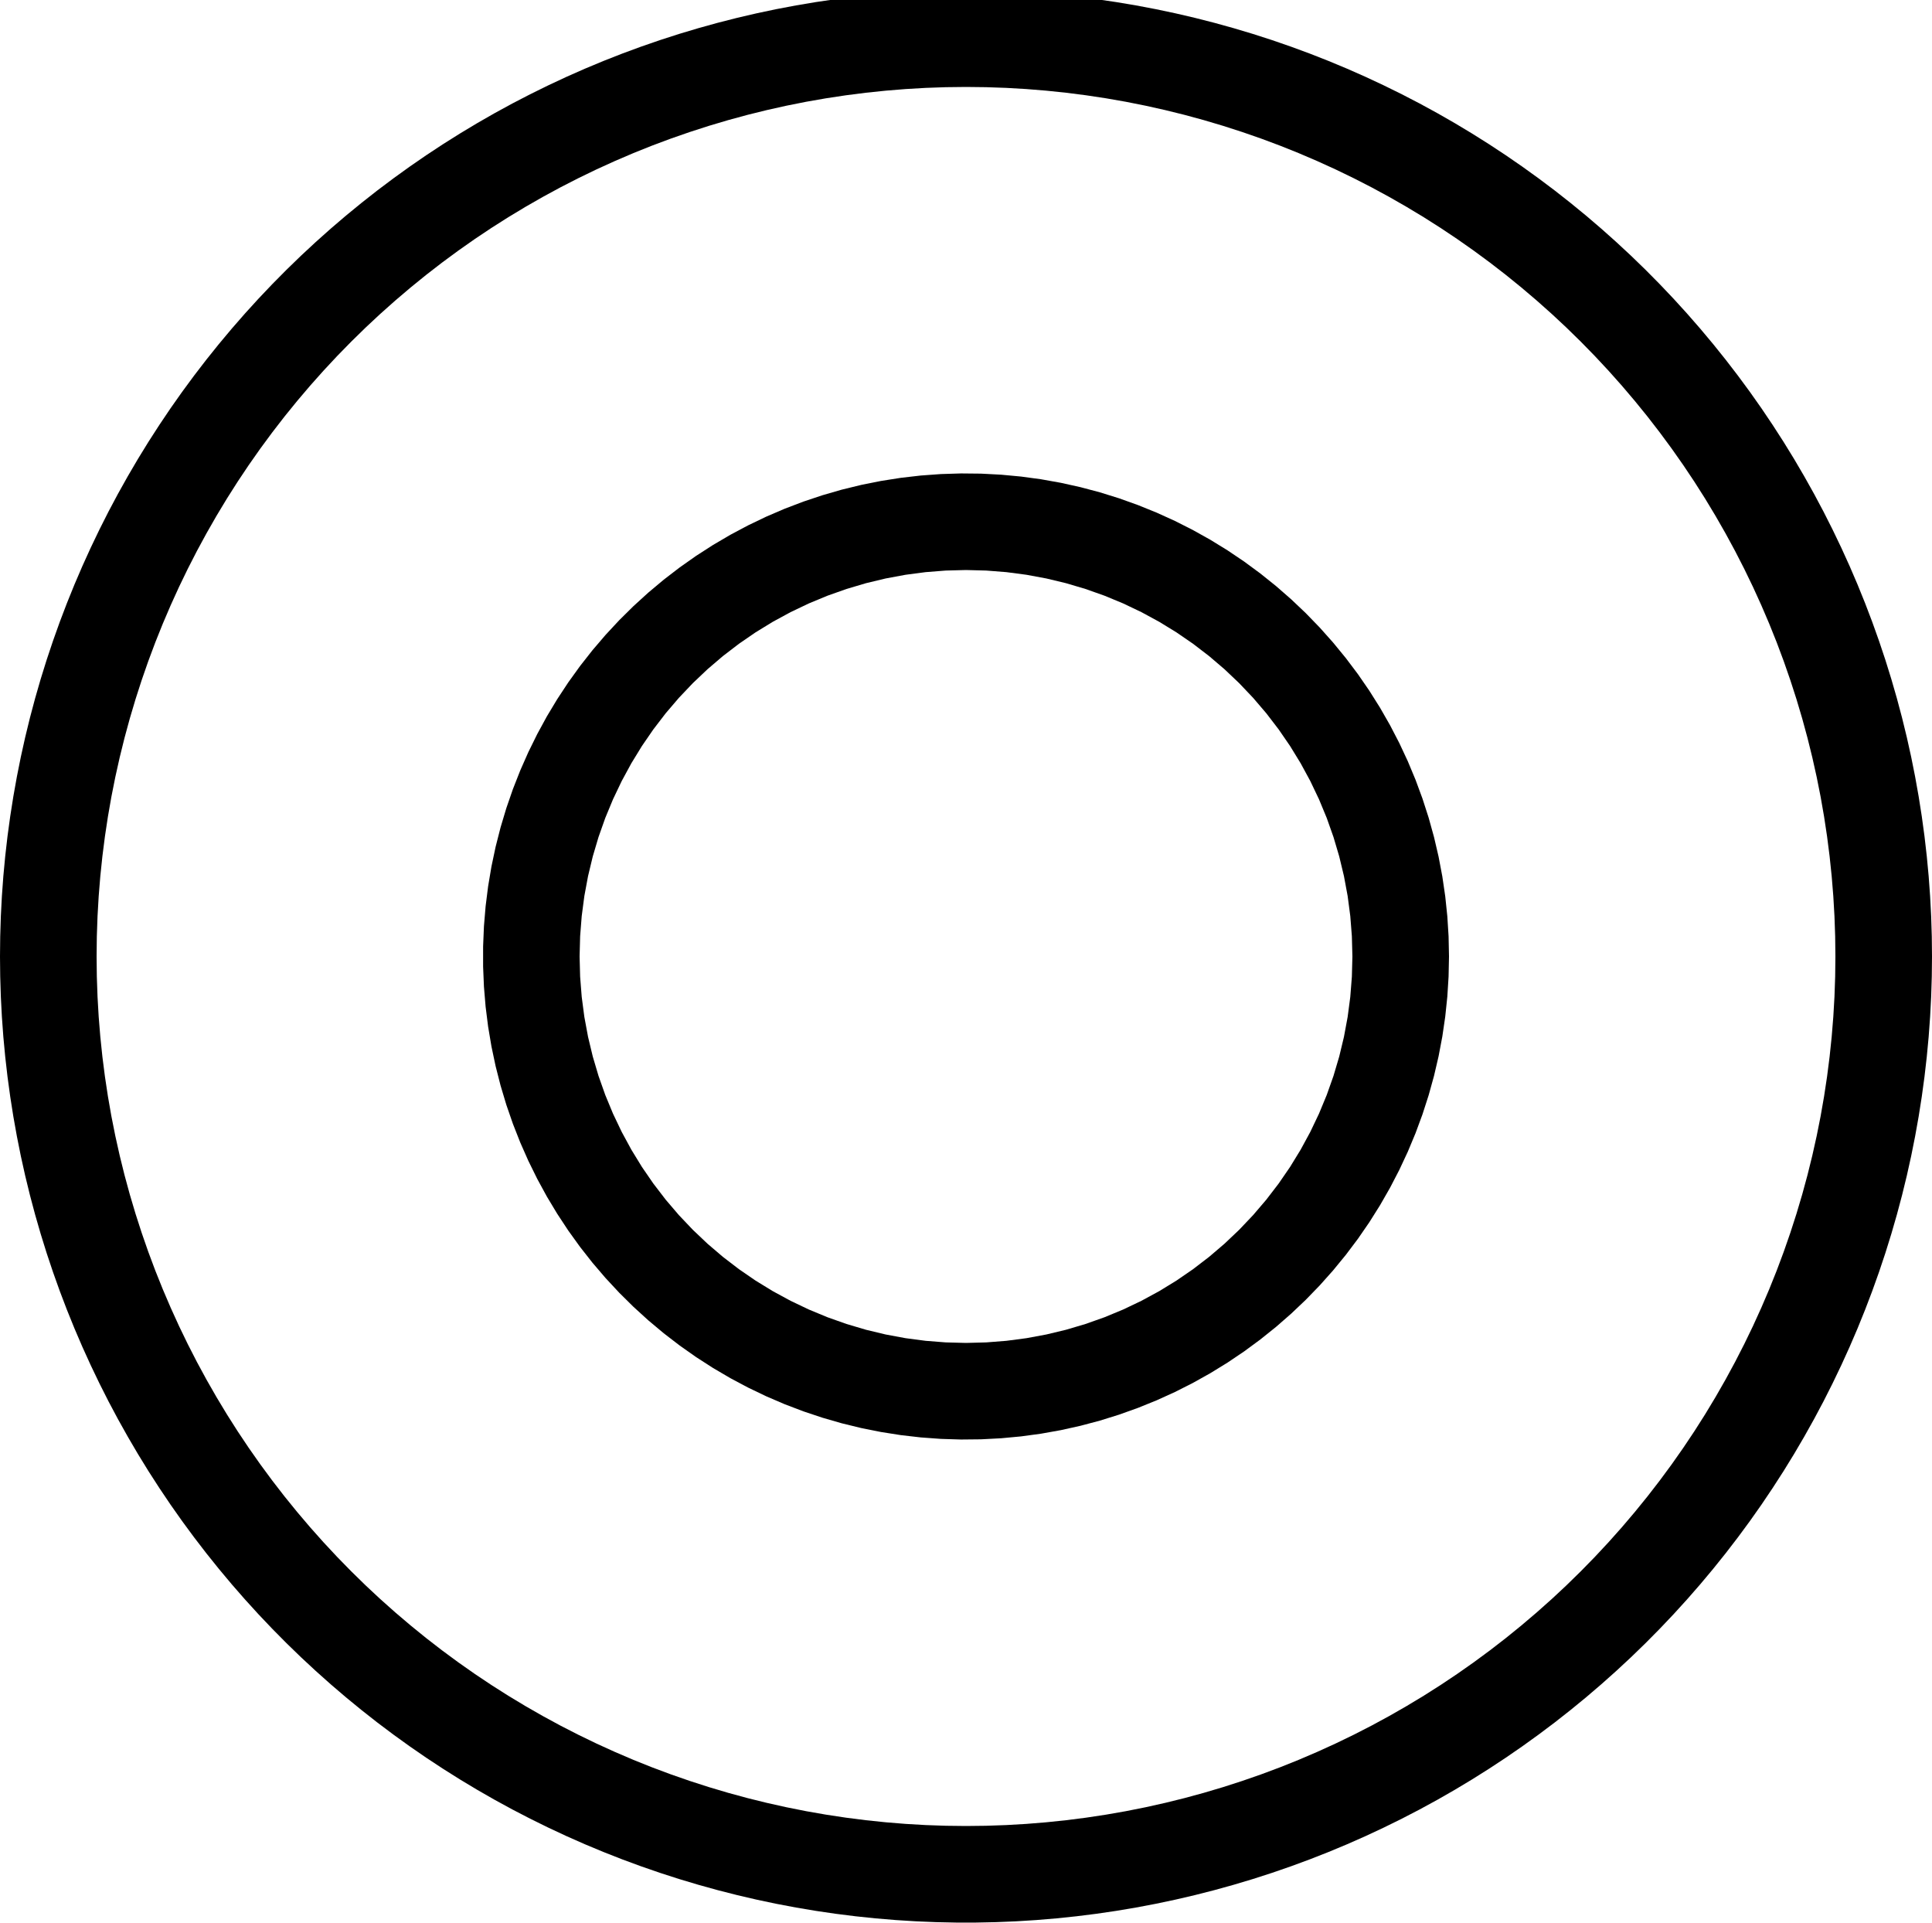
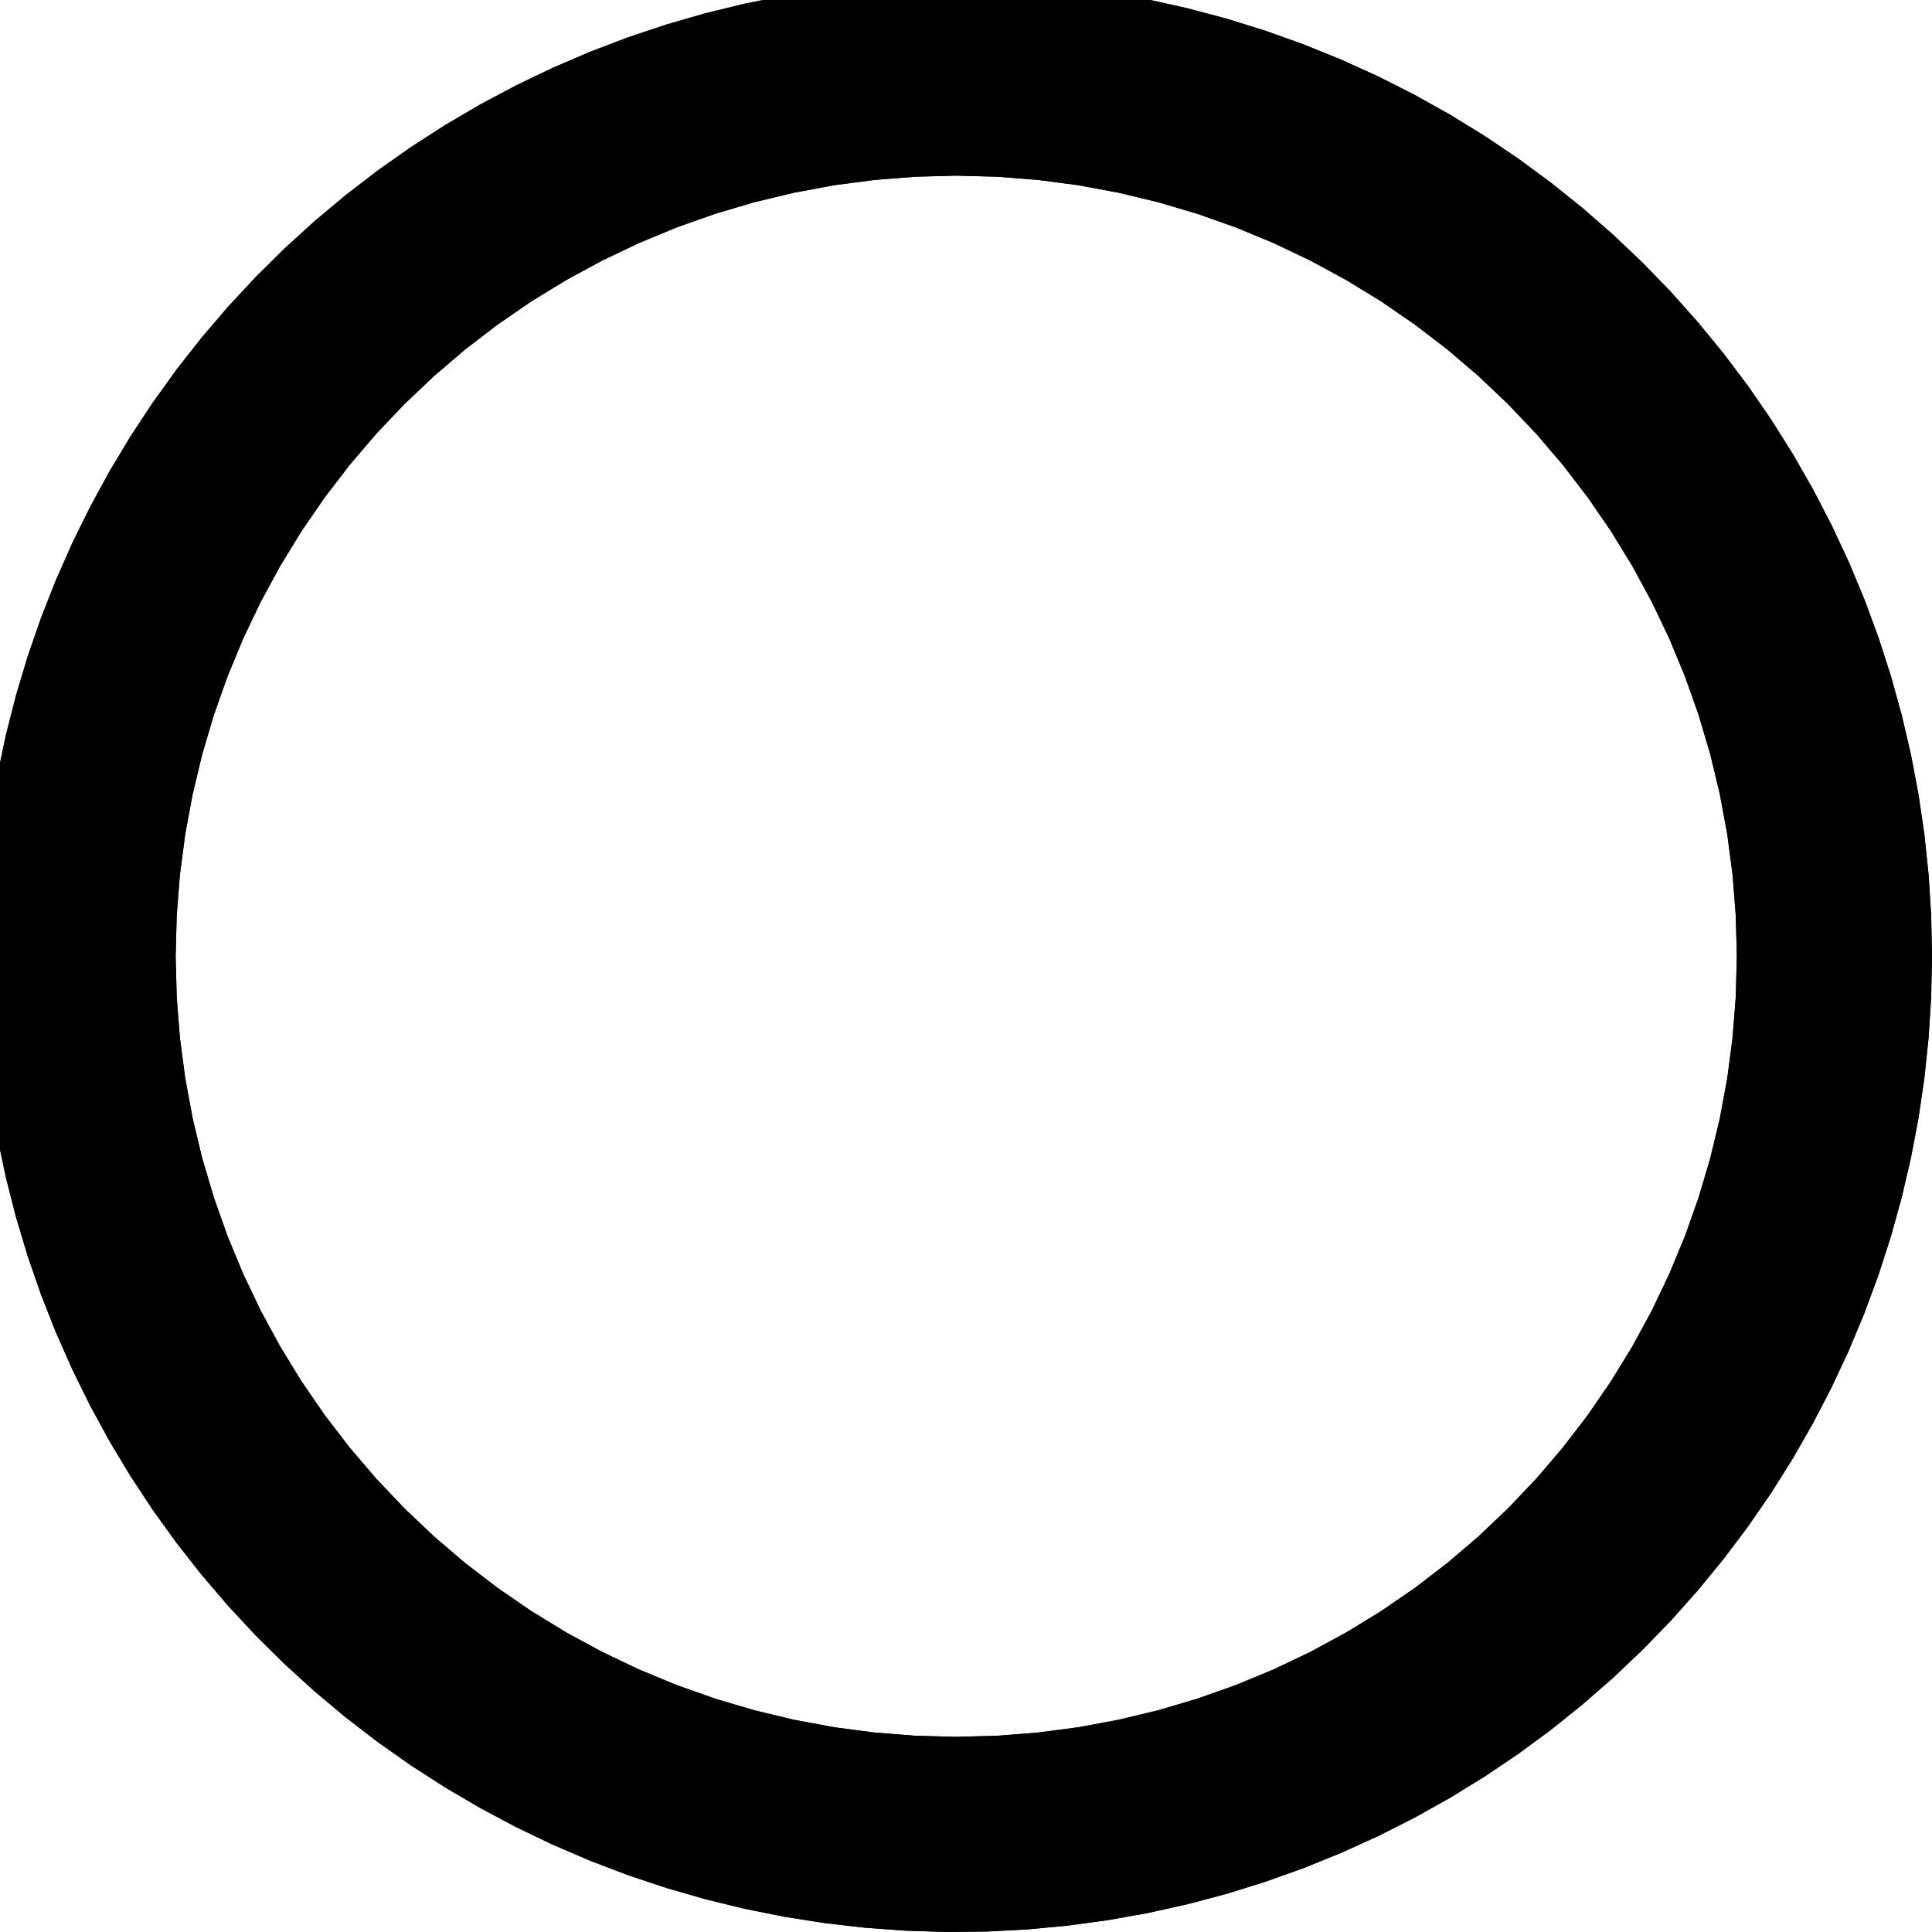
- <svg xmlns="http://www.w3.org/2000/svg" version="1.1" viewBox="-100 -99 200 199" width="200" height="199">
+ <svg xmlns="http://www.w3.org/2000/svg" version="1.1" viewBox="-49 -49 99 99" width="99" height="99">
  <defs>
    <marker id="arrow" viewBox="0 0 10 10" refX="5" refY="5" markerWidth="6" markerHeight="6" orient="auto-start-reverse">
      <path d="M 0 0 L 10 5 L 0 10 z" />
    </marker>
  </defs>
  <g>
    <g>
      <path d="M-49.989,-1.04L-49.903,-3.119L-49.73,-5.192L-49.471,-7.256L-49.126,-9.308L-48.696,-11.343L-48.182,-13.359L-47.585,-15.352L-46.905,-17.318L-46.144,-19.254L-45.303,-21.157L-44.384,-23.023L-43.388,-24.85L-42.316,-26.633L-41.172,-28.37L-39.956,-30.058L-38.671,-31.695L-37.319,-33.276L-35.903,-34.799L-34.424,-36.263L-32.886,-37.663L-31.291,-38.999L-29.641,-40.267L-27.94,-41.465L-26.191,-42.591L-24.397,-43.644L-22.56,-44.621L-20.685,-45.521L-18.773,-46.342L-16.829,-47.083L-14.856,-47.742L-12.857,-48.319L-10.836,-48.812L-8.796,-49.22L-6.741,-49.543L-4.674,-49.781L-2.599,-49.932L-0.52,-49.997L1.56,-49.976L3.638,-49.867L5.709,-49.673L7.77,-49.393L9.818,-49.027L11.849,-48.576L13.86,-48.041L15.846,-47.423L17.805,-46.722L19.733,-45.941L21.627,-45.081L23.484,-44.142L25.3,-43.127L27.072,-42.037L28.797,-40.875L30.472,-39.641L32.095,-38.339L33.662,-36.971L35.171,-35.539L36.619,-34.045L38.003,-32.492L39.322,-30.883L40.573,-29.221L41.753,-27.508L42.861,-25.747L43.895,-23.942L44.853,-22.095L45.734,-20.21L46.535,-18.29L47.255,-16.339L47.894,-14.359L48.45,-12.354L48.922,-10.328L49.309,-8.284L49.611,-6.225L49.827,-4.156L49.957,-2.08L50,0L49.957,2.08L49.827,4.156L49.611,6.225L49.309,8.284L48.922,10.328L48.45,12.354L47.894,14.359L47.255,16.339L46.535,18.29L45.734,20.21L44.853,22.095L43.895,23.942L42.861,25.747L41.753,27.508L40.573,29.221L39.322,30.883L38.003,32.492L36.619,34.045L35.171,35.539L33.662,36.971L32.095,38.339L30.472,39.641L28.797,40.875L27.072,42.037L25.3,43.127L23.484,44.142L21.627,45.081L19.733,45.941L17.805,46.722L15.846,47.423L13.86,48.041L11.849,48.576L9.818,49.027L7.77,49.393L5.709,49.673L3.638,49.867L1.56,49.976L-0.52,49.997L-2.599,49.932L-4.674,49.781L-6.741,49.543L-8.796,49.22L-10.836,48.812L-12.857,48.319L-14.856,47.742L-16.829,47.083L-18.773,46.342L-20.685,45.521L-22.56,44.621L-24.397,43.644L-26.191,42.591L-27.94,41.465L-29.641,40.267L-31.291,38.999L-32.886,37.663L-34.424,36.263L-35.903,34.799L-37.319,33.276L-38.671,31.695L-39.956,30.058L-41.172,28.37L-42.316,26.633L-43.388,24.85L-44.384,23.023L-45.303,21.157L-46.144,19.254L-46.905,17.318L-47.585,15.352L-48.182,13.359L-48.696,11.343L-49.126,9.308L-49.471,7.256L-49.73,5.192L-49.903,3.119L-49.989,1.04L-49.989,-1.04 Z  M-39.945,2.093L-39.781,4.181L-39.508,6.257L-39.126,8.316L-38.637,10.353L-38.042,12.361L-37.343,14.335L-36.542,16.269L-35.64,18.16L-34.641,20L-33.547,21.786L-32.361,23.511L-31.086,25.173L-29.726,26.765L-28.284,28.284L-26.765,29.726L-25.173,31.086L-23.511,32.361L-21.786,33.547L-20,34.641L-18.16,35.64L-16.269,36.542L-14.335,37.343L-12.361,38.042L-10.353,38.637L-8.316,39.126L-6.257,39.508L-4.181,39.781L-2.093,39.945L-0,40L2.093,39.945L4.181,39.781L6.257,39.508L8.316,39.126L10.353,38.637L12.361,38.042L14.335,37.343L16.269,36.542L18.16,35.64L20,34.641L21.786,33.547L23.511,32.361L25.173,31.086L26.765,29.726L28.284,28.284L29.726,26.765L31.086,25.173L32.361,23.511L33.547,21.786L34.641,20L35.64,18.16L36.542,16.269L37.343,14.335L38.042,12.361L38.637,10.353L39.126,8.316L39.508,6.257L39.781,4.181L39.945,2.093L40,0L39.945,-2.093L39.781,-4.181L39.508,-6.257L39.126,-8.316L38.637,-10.353L38.042,-12.361L37.343,-14.335L36.542,-16.269L35.64,-18.16L34.641,-20L33.547,-21.786L32.361,-23.511L31.086,-25.173L29.726,-26.765L28.284,-28.284L26.765,-29.726L25.173,-31.086L23.511,-32.361L21.786,-33.547L20,-34.641L18.16,-35.64L16.269,-36.542L14.335,-37.343L12.361,-38.042L10.353,-38.637L8.316,-39.126L6.257,-39.508L4.181,-39.781L2.093,-39.945L-0,-40L-2.093,-39.945L-4.181,-39.781L-6.257,-39.508L-8.316,-39.126L-10.353,-38.637L-12.361,-38.042L-14.335,-37.343L-16.269,-36.542L-18.16,-35.64L-20,-34.641L-21.786,-33.547L-23.511,-32.361L-25.173,-31.086L-26.765,-29.726L-28.284,-28.284L-29.726,-26.765L-31.086,-25.173L-32.361,-23.511L-33.547,-21.786L-34.641,-20L-35.64,-18.16L-36.542,-16.269L-37.343,-14.335L-38.042,-12.361L-38.637,-10.353L-39.126,-8.316L-39.508,-6.257L-39.781,-4.181L-39.945,-2.093L-40,0L-39.945,2.093 Z " />
    </g>
    <g>
-       <path d="M-100,0L-99.978,-2.08L-99.913,-4.16L-99.805,-6.238L-99.654,-8.312L-99.459,-10.384L-99.222,-12.451L-98.941,-14.512L-98.618,-16.567L-98.252,-18.615L-97.844,-20.655L-97.393,-22.687L-96.9,-24.708L-96.365,-26.718L-95.788,-28.717L-95.17,-30.704L-94.51,-32.677L-93.81,-34.636L-93.069,-36.58L-92.288,-38.508L-91.467,-40.42L-90.606,-42.314L-89.706,-44.19L-88.768,-46.047L-87.791,-47.883L-86.775,-49.699L-85.723,-51.494L-84.633,-53.266L-83.506,-55.015L-82.344,-56.741L-81.146,-58.441L-79.912,-60.117L-78.644,-61.766L-77.342,-63.389L-76.007,-64.984L-74.638,-66.552L-73.238,-68.09L-71.805,-69.599L-70.342,-71.078L-68.848,-72.526L-67.324,-73.942L-65.771,-75.327L-64.19,-76.679L-62.581,-77.997L-60.945,-79.283L-59.282,-80.533L-57.594,-81.749L-55.881,-82.93L-54.144,-84.074L-52.383,-85.182L-50.599,-86.254L-48.794,-87.288L-46.968,-88.284L-45.121,-89.242L-43.254,-90.161L-41.369,-91.042L-39.466,-91.883L-37.546,-92.684L-35.61,-93.445L-33.658,-94.165L-31.692,-94.845L-29.712,-95.484L-27.719,-96.081L-25.714,-96.637L-23.698,-97.151L-21.672,-97.623L-19.637,-98.053L-17.592,-98.44L-15.541,-98.785L-13.482,-99.087L-11.418,-99.346L-9.349,-99.562L-7.275,-99.735L-5.199,-99.865L-3.12,-99.951L-1.04,-99.995L1.04,-99.995L3.12,-99.951L5.199,-99.865L7.275,-99.735L9.349,-99.562L11.418,-99.346L13.482,-99.087L15.541,-98.785L17.592,-98.44L19.637,-98.053L21.672,-97.623L23.698,-97.151L25.714,-96.637L27.719,-96.081L29.712,-95.484L31.692,-94.845L33.658,-94.165L35.61,-93.445L37.546,-92.684L39.466,-91.883L41.369,-91.042L43.254,-90.161L45.121,-89.242L46.968,-88.284L48.794,-87.288L50.599,-86.254L52.383,-85.182L54.144,-84.074L55.881,-82.93L57.594,-81.749L59.282,-80.533L60.945,-79.283L62.581,-77.997L64.19,-76.679L65.771,-75.327L67.324,-73.942L68.848,-72.526L70.342,-71.078L71.805,-69.599L73.238,-68.09L74.638,-66.552L76.007,-64.984L77.342,-63.389L78.644,-61.766L79.912,-60.117L81.146,-58.441L82.344,-56.741L83.506,-55.015L84.633,-53.266L85.723,-51.494L86.775,-49.699L87.791,-47.883L88.768,-46.047L89.706,-44.19L90.606,-42.314L91.467,-40.42L92.288,-38.508L93.069,-36.58L93.81,-34.636L94.51,-32.677L95.17,-30.704L95.788,-28.717L96.365,-26.718L96.9,-24.708L97.393,-22.687L97.844,-20.655L98.252,-18.615L98.618,-16.567L98.941,-14.512L99.222,-12.451L99.459,-10.384L99.654,-8.312L99.805,-6.238L99.913,-4.16L99.978,-2.08L100,0L99.978,2.08L99.913,4.16L99.805,6.238L99.654,8.312L99.459,10.384L99.222,12.451L98.941,14.512L98.618,16.567L98.252,18.615L97.844,20.655L97.393,22.687L96.9,24.708L96.365,26.718L95.788,28.717L95.17,30.704L94.51,32.677L93.81,34.636L93.069,36.58L92.288,38.508L91.467,40.42L90.606,42.314L89.706,44.19L88.768,46.047L87.791,47.883L86.775,49.699L85.723,51.494L84.633,53.266L83.506,55.015L82.344,56.741L81.146,58.441L79.912,60.117L78.644,61.766L77.342,63.389L76.007,64.984L74.638,66.552L73.238,68.09L71.805,69.599L70.342,71.078L68.848,72.526L67.324,73.942L65.771,75.327L64.19,76.679L62.581,77.997L60.945,79.283L59.282,80.533L57.594,81.749L55.881,82.93L54.144,84.074L52.383,85.182L50.599,86.254L48.794,87.288L46.968,88.284L45.121,89.242L43.254,90.161L41.369,91.042L39.466,91.883L37.546,92.684L35.61,93.445L33.658,94.165L31.692,94.845L29.712,95.484L27.719,96.081L25.714,96.637L23.698,97.151L21.672,97.623L19.637,98.053L17.592,98.44L15.541,98.785L13.482,99.087L11.418,99.346L9.349,99.562L7.275,99.735L5.199,99.865L3.12,99.951L1.04,99.995L-1.04,99.995L-3.12,99.951L-5.199,99.865L-7.275,99.735L-9.349,99.562L-11.418,99.346L-13.482,99.087L-15.541,98.785L-17.592,98.44L-19.637,98.053L-21.672,97.623L-23.698,97.151L-25.714,96.637L-27.719,96.081L-29.712,95.484L-31.692,94.845L-33.658,94.165L-35.61,93.445L-37.546,92.684L-39.466,91.883L-41.369,91.042L-43.254,90.161L-45.121,89.242L-46.968,88.284L-48.794,87.288L-50.599,86.254L-52.383,85.182L-54.144,84.074L-55.881,82.93L-57.594,81.749L-59.282,80.533L-60.945,79.283L-62.581,77.997L-64.19,76.679L-65.771,75.327L-67.324,73.942L-68.848,72.526L-70.342,71.078L-71.805,69.599L-73.238,68.09L-74.638,66.552L-76.007,64.984L-77.342,63.389L-78.644,61.766L-79.912,60.117L-81.146,58.441L-82.344,56.741L-83.506,55.015L-84.633,53.266L-85.723,51.494L-86.775,49.699L-87.791,47.883L-88.768,46.047L-89.706,44.19L-90.606,42.314L-91.467,40.42L-92.288,38.508L-93.069,36.58L-93.81,34.636L-94.51,32.677L-95.17,30.704L-95.788,28.717L-96.365,26.718L-96.9,24.708L-97.393,22.687L-97.844,20.655L-98.252,18.615L-98.618,16.567L-98.941,14.512L-99.222,12.451L-99.459,10.384L-99.654,8.312L-99.805,6.238L-99.913,4.16L-99.978,2.08L-100,0 Z  M-89.976,2.079L-89.904,4.157L-89.784,6.232L-89.616,8.304L-89.4,10.372L-89.137,12.434L-88.826,14.49L-88.468,16.537L-88.062,18.576L-87.609,20.606L-87.11,22.624L-86.564,24.63L-85.972,26.623L-85.334,28.601L-84.651,30.565L-83.923,32.512L-83.149,34.442L-82.331,36.353L-81.47,38.245L-80.565,40.116L-79.617,41.967L-78.626,43.794L-77.593,45.599L-76.52,47.379L-75.405,49.134L-74.25,50.862L-73.055,52.564L-71.822,54.237L-70.55,55.882L-69.24,57.496L-67.894,59.08L-66.511,60.633L-65.093,62.153L-63.64,63.64L-62.153,65.093L-60.633,66.511L-59.08,67.894L-57.496,69.24L-55.882,70.55L-54.237,71.822L-52.564,73.055L-50.862,74.25L-49.134,75.405L-47.379,76.52L-45.599,77.593L-43.794,78.626L-41.967,79.617L-40.116,80.565L-38.245,81.47L-36.353,82.331L-34.442,83.149L-32.512,83.923L-30.565,84.651L-28.601,85.334L-26.623,85.972L-24.63,86.564L-22.624,87.11L-20.606,87.609L-18.576,88.062L-16.537,88.468L-14.49,88.826L-12.434,89.137L-10.372,89.4L-8.304,89.616L-6.232,89.784L-4.157,89.904L-2.079,89.976L0,90L2.079,89.976L4.157,89.904L6.232,89.784L8.304,89.616L10.372,89.4L12.434,89.137L14.49,88.826L16.537,88.468L18.576,88.062L20.606,87.609L22.624,87.11L24.63,86.564L26.623,85.972L28.601,85.334L30.565,84.651L32.512,83.923L34.442,83.149L36.353,82.331L38.245,81.47L40.116,80.565L41.967,79.617L43.794,78.626L45.599,77.593L47.379,76.52L49.134,75.405L50.862,74.25L52.564,73.055L54.237,71.822L55.882,70.55L57.496,69.24L59.08,67.894L60.633,66.511L62.153,65.093L63.64,63.64L65.093,62.153L66.511,60.633L67.894,59.08L69.24,57.496L70.55,55.882L71.822,54.237L73.055,52.564L74.25,50.862L75.405,49.134L76.52,47.379L77.593,45.599L78.626,43.794L79.617,41.967L80.565,40.116L81.47,38.245L82.331,36.353L83.149,34.442L83.923,32.512L84.651,30.565L85.334,28.601L85.972,26.623L86.564,24.63L87.11,22.624L87.609,20.606L88.062,18.576L88.468,16.537L88.826,14.49L89.137,12.434L89.4,10.372L89.616,8.304L89.784,6.232L89.904,4.157L89.976,2.079L90,0L89.976,-2.079L89.904,-4.157L89.784,-6.232L89.616,-8.304L89.4,-10.372L89.137,-12.434L88.826,-14.49L88.468,-16.537L88.062,-18.576L87.609,-20.606L87.11,-22.624L86.564,-24.63L85.972,-26.623L85.334,-28.601L84.651,-30.565L83.923,-32.512L83.149,-34.442L82.331,-36.353L81.47,-38.245L80.565,-40.116L79.617,-41.967L78.626,-43.794L77.593,-45.599L76.52,-47.379L75.405,-49.134L74.25,-50.862L73.055,-52.564L71.822,-54.237L70.55,-55.882L69.24,-57.496L67.894,-59.08L66.511,-60.633L65.093,-62.153L63.64,-63.64L62.153,-65.093L60.633,-66.511L59.08,-67.894L57.496,-69.24L55.882,-70.55L54.237,-71.822L52.564,-73.055L50.862,-74.25L49.134,-75.405L47.379,-76.52L45.599,-77.593L43.794,-78.626L41.967,-79.617L40.116,-80.565L38.245,-81.47L36.353,-82.331L34.442,-83.149L32.512,-83.923L30.565,-84.651L28.601,-85.334L26.623,-85.972L24.63,-86.564L22.624,-87.11L20.606,-87.609L18.576,-88.062L16.537,-88.468L14.49,-88.826L12.434,-89.137L10.372,-89.4L8.304,-89.616L6.232,-89.784L4.157,-89.904L2.079,-89.976L0,-90L-2.079,-89.976L-4.157,-89.904L-6.232,-89.784L-8.304,-89.616L-10.372,-89.4L-12.434,-89.137L-14.49,-88.826L-16.537,-88.468L-18.576,-88.062L-20.606,-87.609L-22.624,-87.11L-24.63,-86.564L-26.623,-85.972L-28.601,-85.334L-30.565,-84.651L-32.512,-83.923L-34.442,-83.149L-36.353,-82.331L-38.245,-81.47L-40.116,-80.565L-41.967,-79.617L-43.794,-78.626L-45.599,-77.593L-47.379,-76.52L-49.134,-75.405L-50.862,-74.25L-52.564,-73.055L-54.237,-71.822L-55.882,-70.55L-57.496,-69.24L-59.08,-67.894L-60.633,-66.511L-62.153,-65.093L-63.64,-63.64L-65.093,-62.153L-66.511,-60.633L-67.894,-59.08L-69.24,-57.496L-70.55,-55.882L-71.822,-54.237L-73.055,-52.564L-74.25,-50.862L-75.405,-49.134L-76.52,-47.379L-77.593,-45.599L-78.626,-43.794L-79.617,-41.967L-80.565,-40.116L-81.47,-38.245L-82.331,-36.353L-83.149,-34.442L-83.923,-32.512L-84.651,-30.565L-85.334,-28.601L-85.972,-26.623L-86.564,-24.63L-87.11,-22.624L-87.609,-20.606L-88.062,-18.576L-88.468,-16.537L-88.826,-14.49L-89.137,-12.434L-89.4,-10.372L-89.616,-8.304L-89.784,-6.232L-89.904,-4.157L-89.976,-2.079L-90,0L-89.976,2.079 Z " />
+       <path d="M-49.989,-1.04L-49.903,-3.119L-49.73,-5.192L-49.471,-7.256L-49.126,-9.308L-48.696,-11.343L-48.182,-13.359L-47.585,-15.352L-46.905,-17.318L-46.144,-19.254L-45.303,-21.157L-44.384,-23.023L-43.388,-24.85L-42.316,-26.633L-41.172,-28.37L-39.956,-30.058L-38.671,-31.695L-37.319,-33.276L-35.903,-34.799L-34.424,-36.263L-32.886,-37.663L-31.291,-38.999L-29.641,-40.267L-27.94,-41.465L-26.191,-42.591L-24.397,-43.644L-22.56,-44.621L-20.685,-45.521L-18.773,-46.342L-16.829,-47.083L-14.856,-47.742L-12.857,-48.319L-10.836,-48.812L-8.796,-49.22L-6.741,-49.543L-4.674,-49.781L-2.599,-49.932L-0.52,-49.997L1.56,-49.976L3.638,-49.867L5.709,-49.673L7.77,-49.393L9.818,-49.027L11.849,-48.576L13.86,-48.041L15.846,-47.423L17.805,-46.722L19.733,-45.941L21.627,-45.081L23.484,-44.142L25.3,-43.127L27.072,-42.037L28.797,-40.875L30.472,-39.641L32.095,-38.339L33.662,-36.971L35.171,-35.539L36.619,-34.045L38.003,-32.492L39.322,-30.883L40.573,-29.221L41.753,-27.508L42.861,-25.747L43.895,-23.942L44.853,-22.095L45.734,-20.21L46.535,-18.29L47.255,-16.339L47.894,-14.359L48.45,-12.354L48.922,-10.328L49.309,-8.284L49.611,-6.225L49.827,-4.156L49.957,-2.08L50,0L49.957,2.08L49.827,4.156L49.611,6.225L49.309,8.284L48.922,10.328L48.45,12.354L47.894,14.359L47.255,16.339L46.535,18.29L45.734,20.21L44.853,22.095L43.895,23.942L42.861,25.747L41.753,27.508L40.573,29.221L39.322,30.883L38.003,32.492L36.619,34.045L35.171,35.539L33.662,36.971L32.095,38.339L30.472,39.641L28.797,40.875L27.072,42.037L25.3,43.127L23.484,44.142L21.627,45.081L19.733,45.941L17.805,46.722L15.846,47.423L13.86,48.041L11.849,48.576L9.818,49.027L7.77,49.393L5.709,49.673L3.638,49.867L1.56,49.976L-0.52,49.997L-2.599,49.932L-4.674,49.781L-6.741,49.543L-8.796,49.22L-10.836,48.812L-12.857,48.319L-14.856,47.742L-16.829,47.083L-18.773,46.342L-20.685,45.521L-22.56,44.621L-24.397,43.644L-26.191,42.591L-27.94,41.465L-29.641,40.267L-31.291,38.999L-32.886,37.663L-34.424,36.263L-35.903,34.799L-37.319,33.276L-38.671,31.695L-39.956,30.058L-41.172,28.37L-42.316,26.633L-43.388,24.85L-44.384,23.023L-45.303,21.157L-46.144,19.254L-46.905,17.318L-47.585,15.352L-48.182,13.359L-48.696,11.343L-49.126,9.308L-49.471,7.256L-49.73,5.192L-49.903,3.119L-49.989,1.04L-49.989,-1.04 Z  M-39.945,2.093L-39.781,4.181L-39.508,6.257L-39.126,8.316L-38.637,10.353L-38.042,12.361L-37.343,14.335L-36.542,16.269L-35.64,18.16L-34.641,20L-33.547,21.786L-32.361,23.511L-31.086,25.173L-29.726,26.765L-28.284,28.284L-26.765,29.726L-25.173,31.086L-23.511,32.361L-21.786,33.547L-20,34.641L-18.16,35.64L-16.269,36.542L-14.335,37.343L-12.361,38.042L-10.353,38.637L-8.316,39.126L-6.257,39.508L-4.181,39.781L-2.093,39.945L-0,40L2.093,39.945L4.181,39.781L6.257,39.508L8.316,39.126L10.353,38.637L12.361,38.042L14.335,37.343L16.269,36.542L18.16,35.64L20,34.641L21.786,33.547L23.511,32.361L25.173,31.086L26.765,29.726L28.284,28.284L29.726,26.765L31.086,25.173L32.361,23.511L33.547,21.786L34.641,20L35.64,18.16L36.542,16.269L37.343,14.335L38.042,12.361L38.637,10.353L39.126,8.316L39.508,6.257L39.781,4.181L39.945,2.093L40,0L39.945,-2.093L39.781,-4.181L39.508,-6.257L39.126,-8.316L38.637,-10.353L38.042,-12.361L37.343,-14.335L36.542,-16.269L35.64,-18.16L34.641,-20L33.547,-21.786L32.361,-23.511L31.086,-25.173L29.726,-26.765L28.284,-28.284L26.765,-29.726L25.173,-31.086L23.511,-32.361L21.786,-33.547L20,-34.641L18.16,-35.64L16.269,-36.542L14.335,-37.343L12.361,-38.042L10.353,-38.637L8.316,-39.126L6.257,-39.508L4.181,-39.781L2.093,-39.945L-0,-40L-2.093,-39.945L-4.181,-39.781L-6.257,-39.508L-8.316,-39.126L-10.353,-38.637L-12.361,-38.042L-14.335,-37.343L-16.269,-36.542L-18.16,-35.64L-20,-34.641L-21.786,-33.547L-23.511,-32.361L-25.173,-31.086L-26.765,-29.726L-28.284,-28.284L-29.726,-26.765L-31.086,-25.173L-32.361,-23.511L-33.547,-21.786L-34.641,-20L-35.64,-18.16L-36.542,-16.269L-37.343,-14.335L-38.042,-12.361L-38.637,-10.353L-39.126,-8.316L-39.508,-6.257L-39.781,-4.181L-39.945,-2.093L-40,0L-39.945,2.093 Z " />
    </g>
  </g>
</svg>
